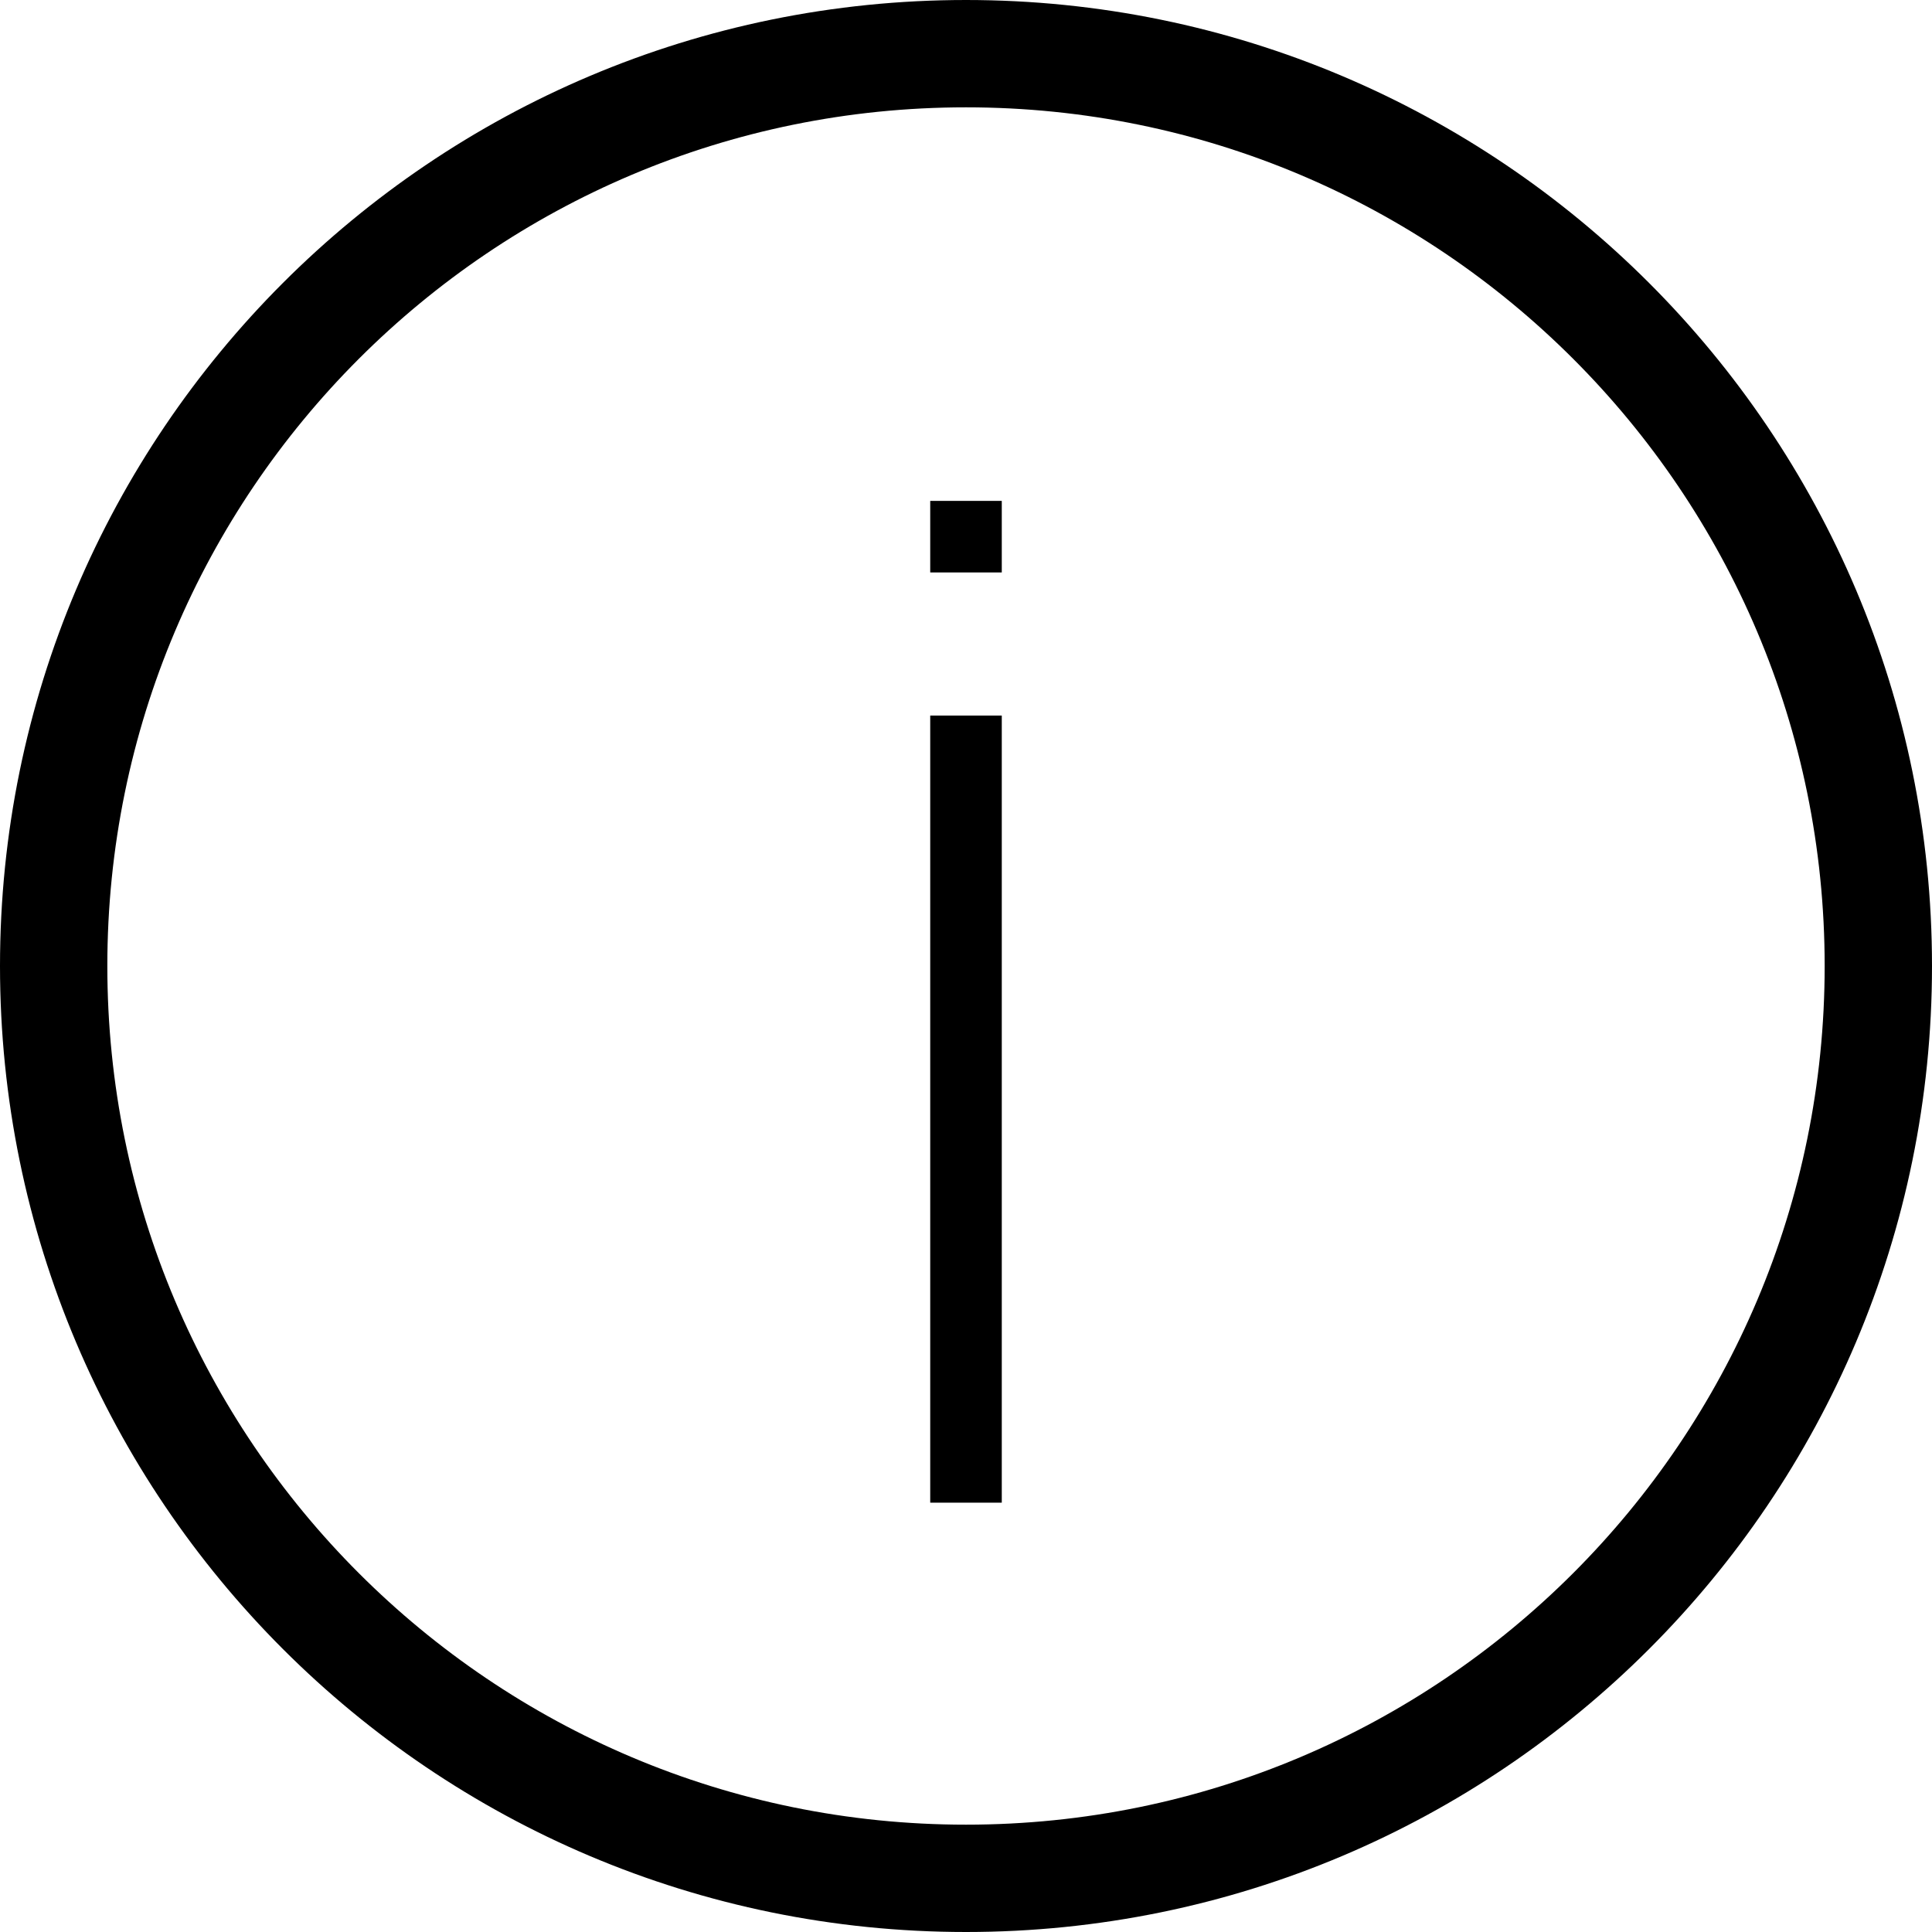
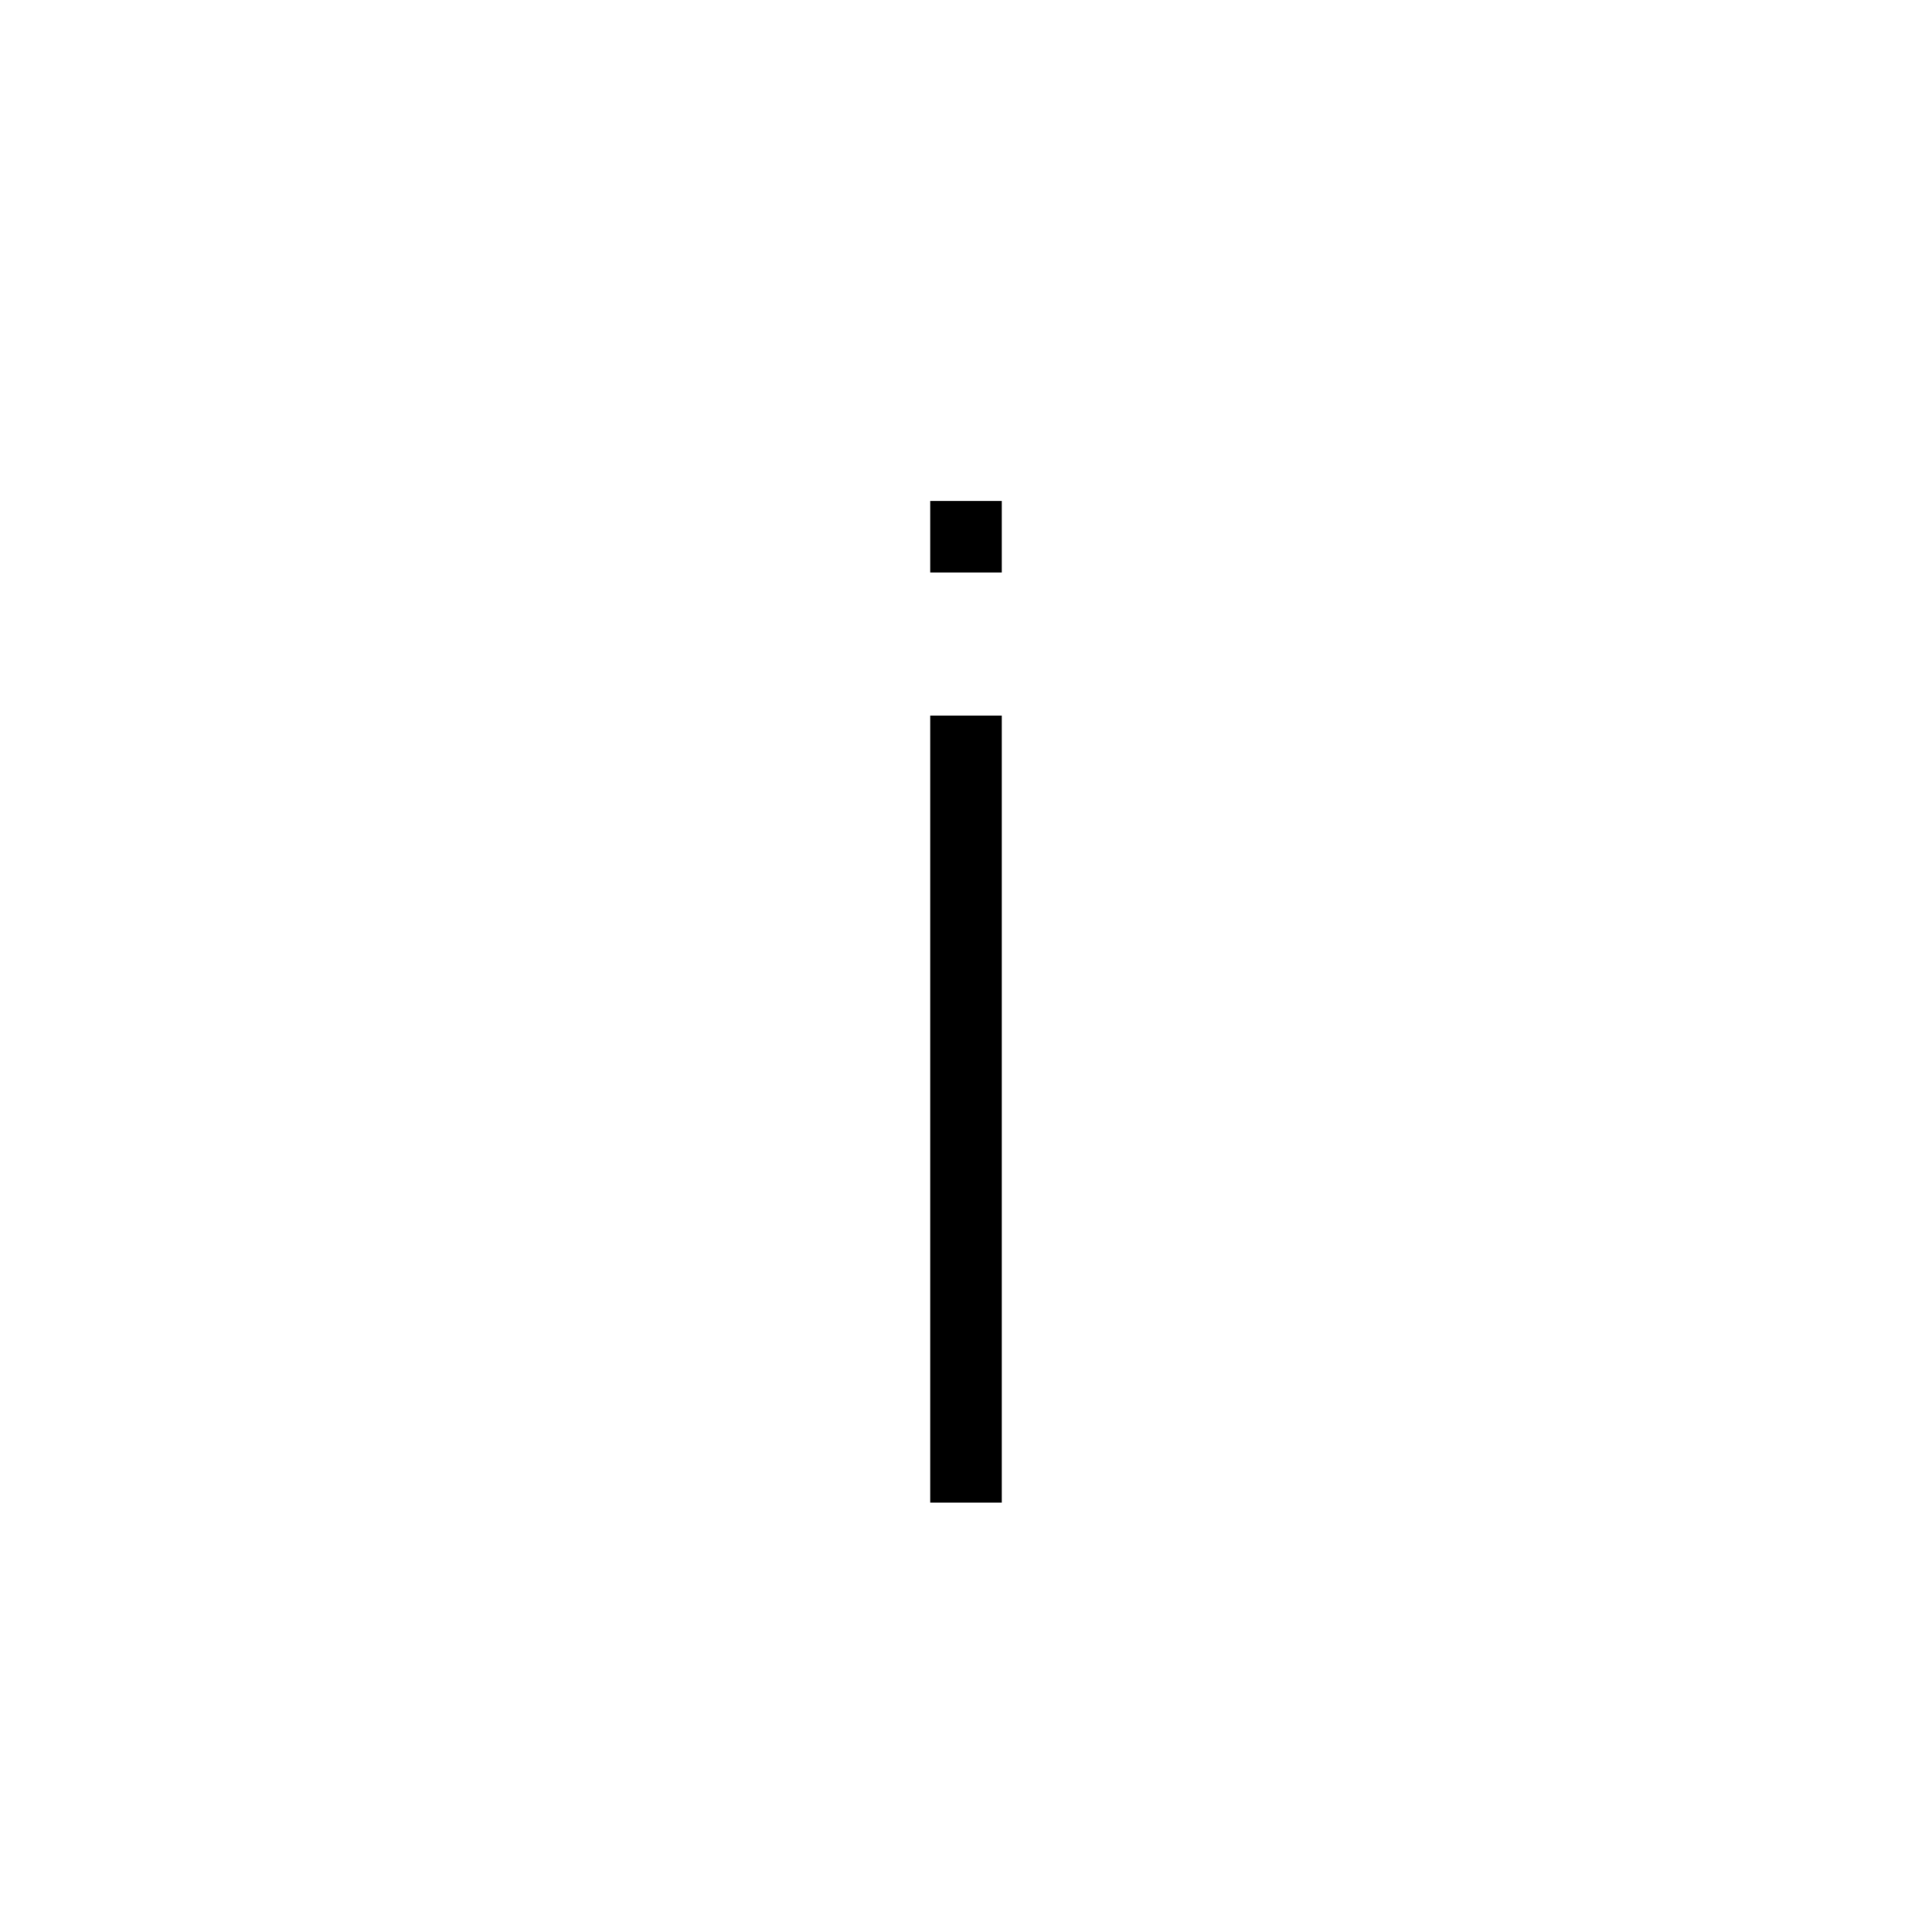
<svg xmlns="http://www.w3.org/2000/svg" width="54" height="54" viewBox="0 0 54 54" fill="none">
-   <circle cx="27" cy="27" r="25.5" stroke="black" stroke-width="3" />
+   <circle cx="27" cy="27" r="25.5" stroke="black" stroke-width="300000000000000000" />
  <line x1="27" y1="42" x2="27" y2="20" stroke="black" stroke-width="2" />
  <line x1="27" y1="16" x2="27" y2="14" stroke="black" stroke-width="2" />
</svg>
